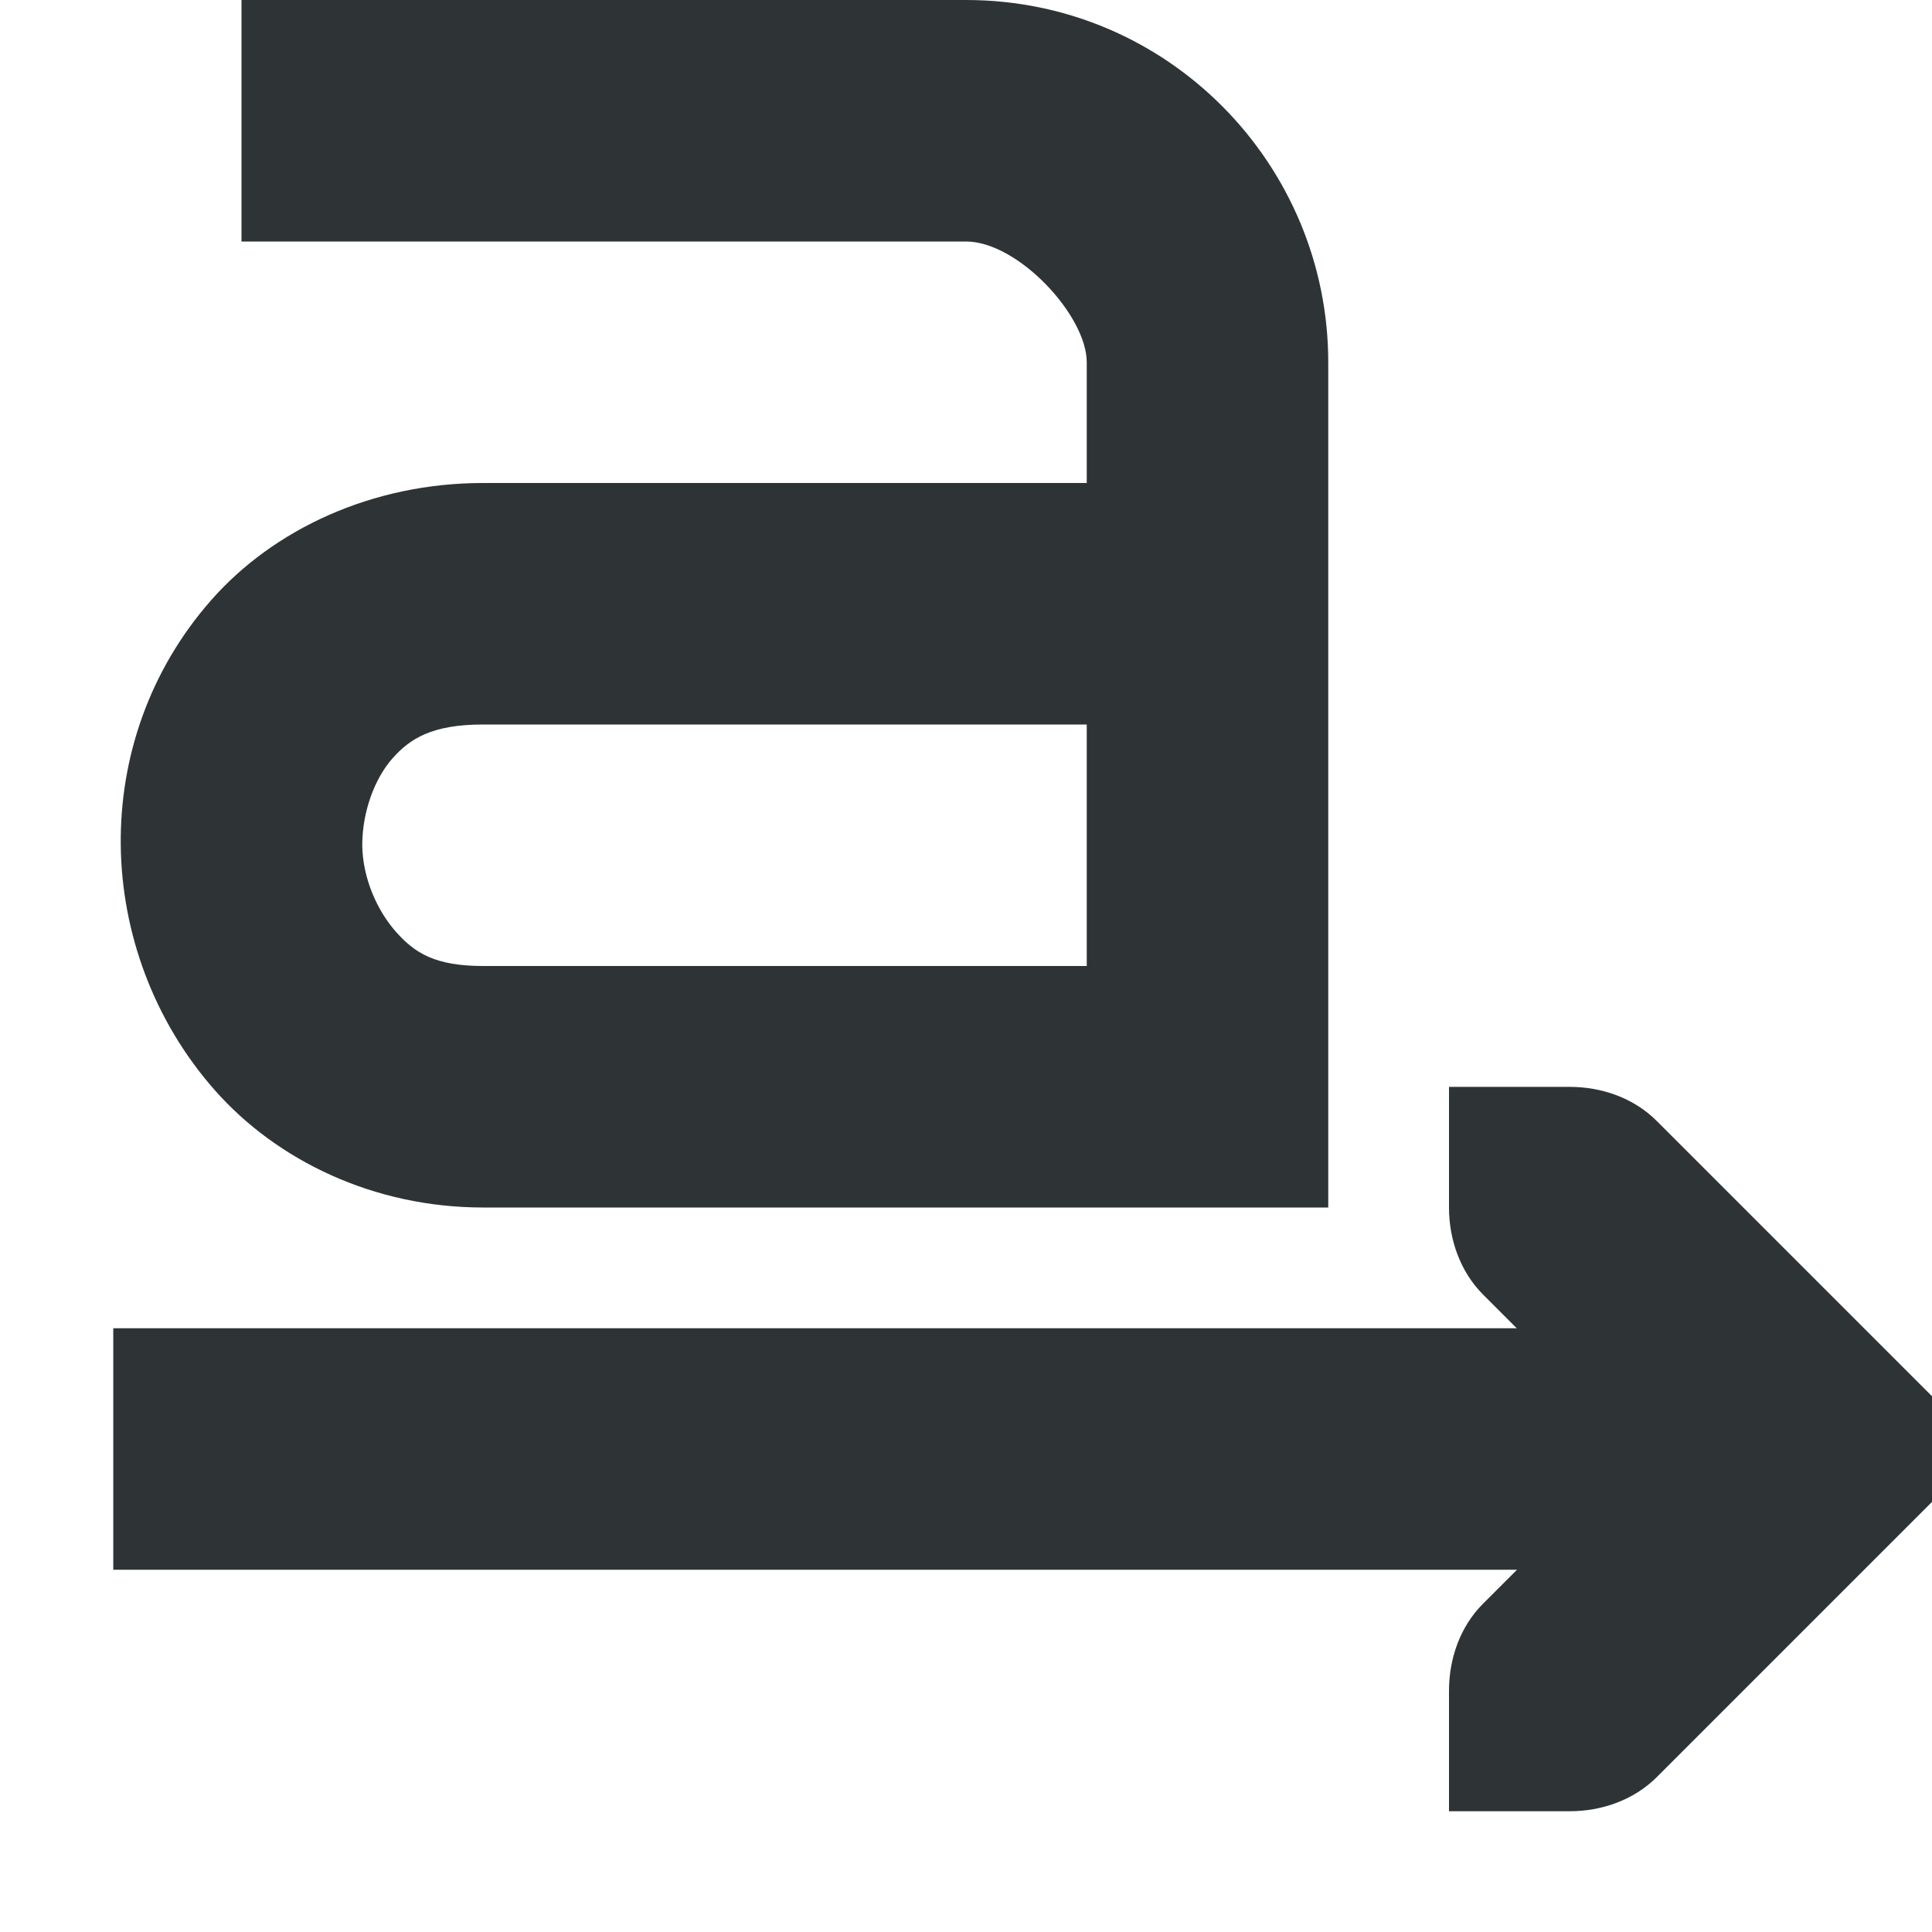
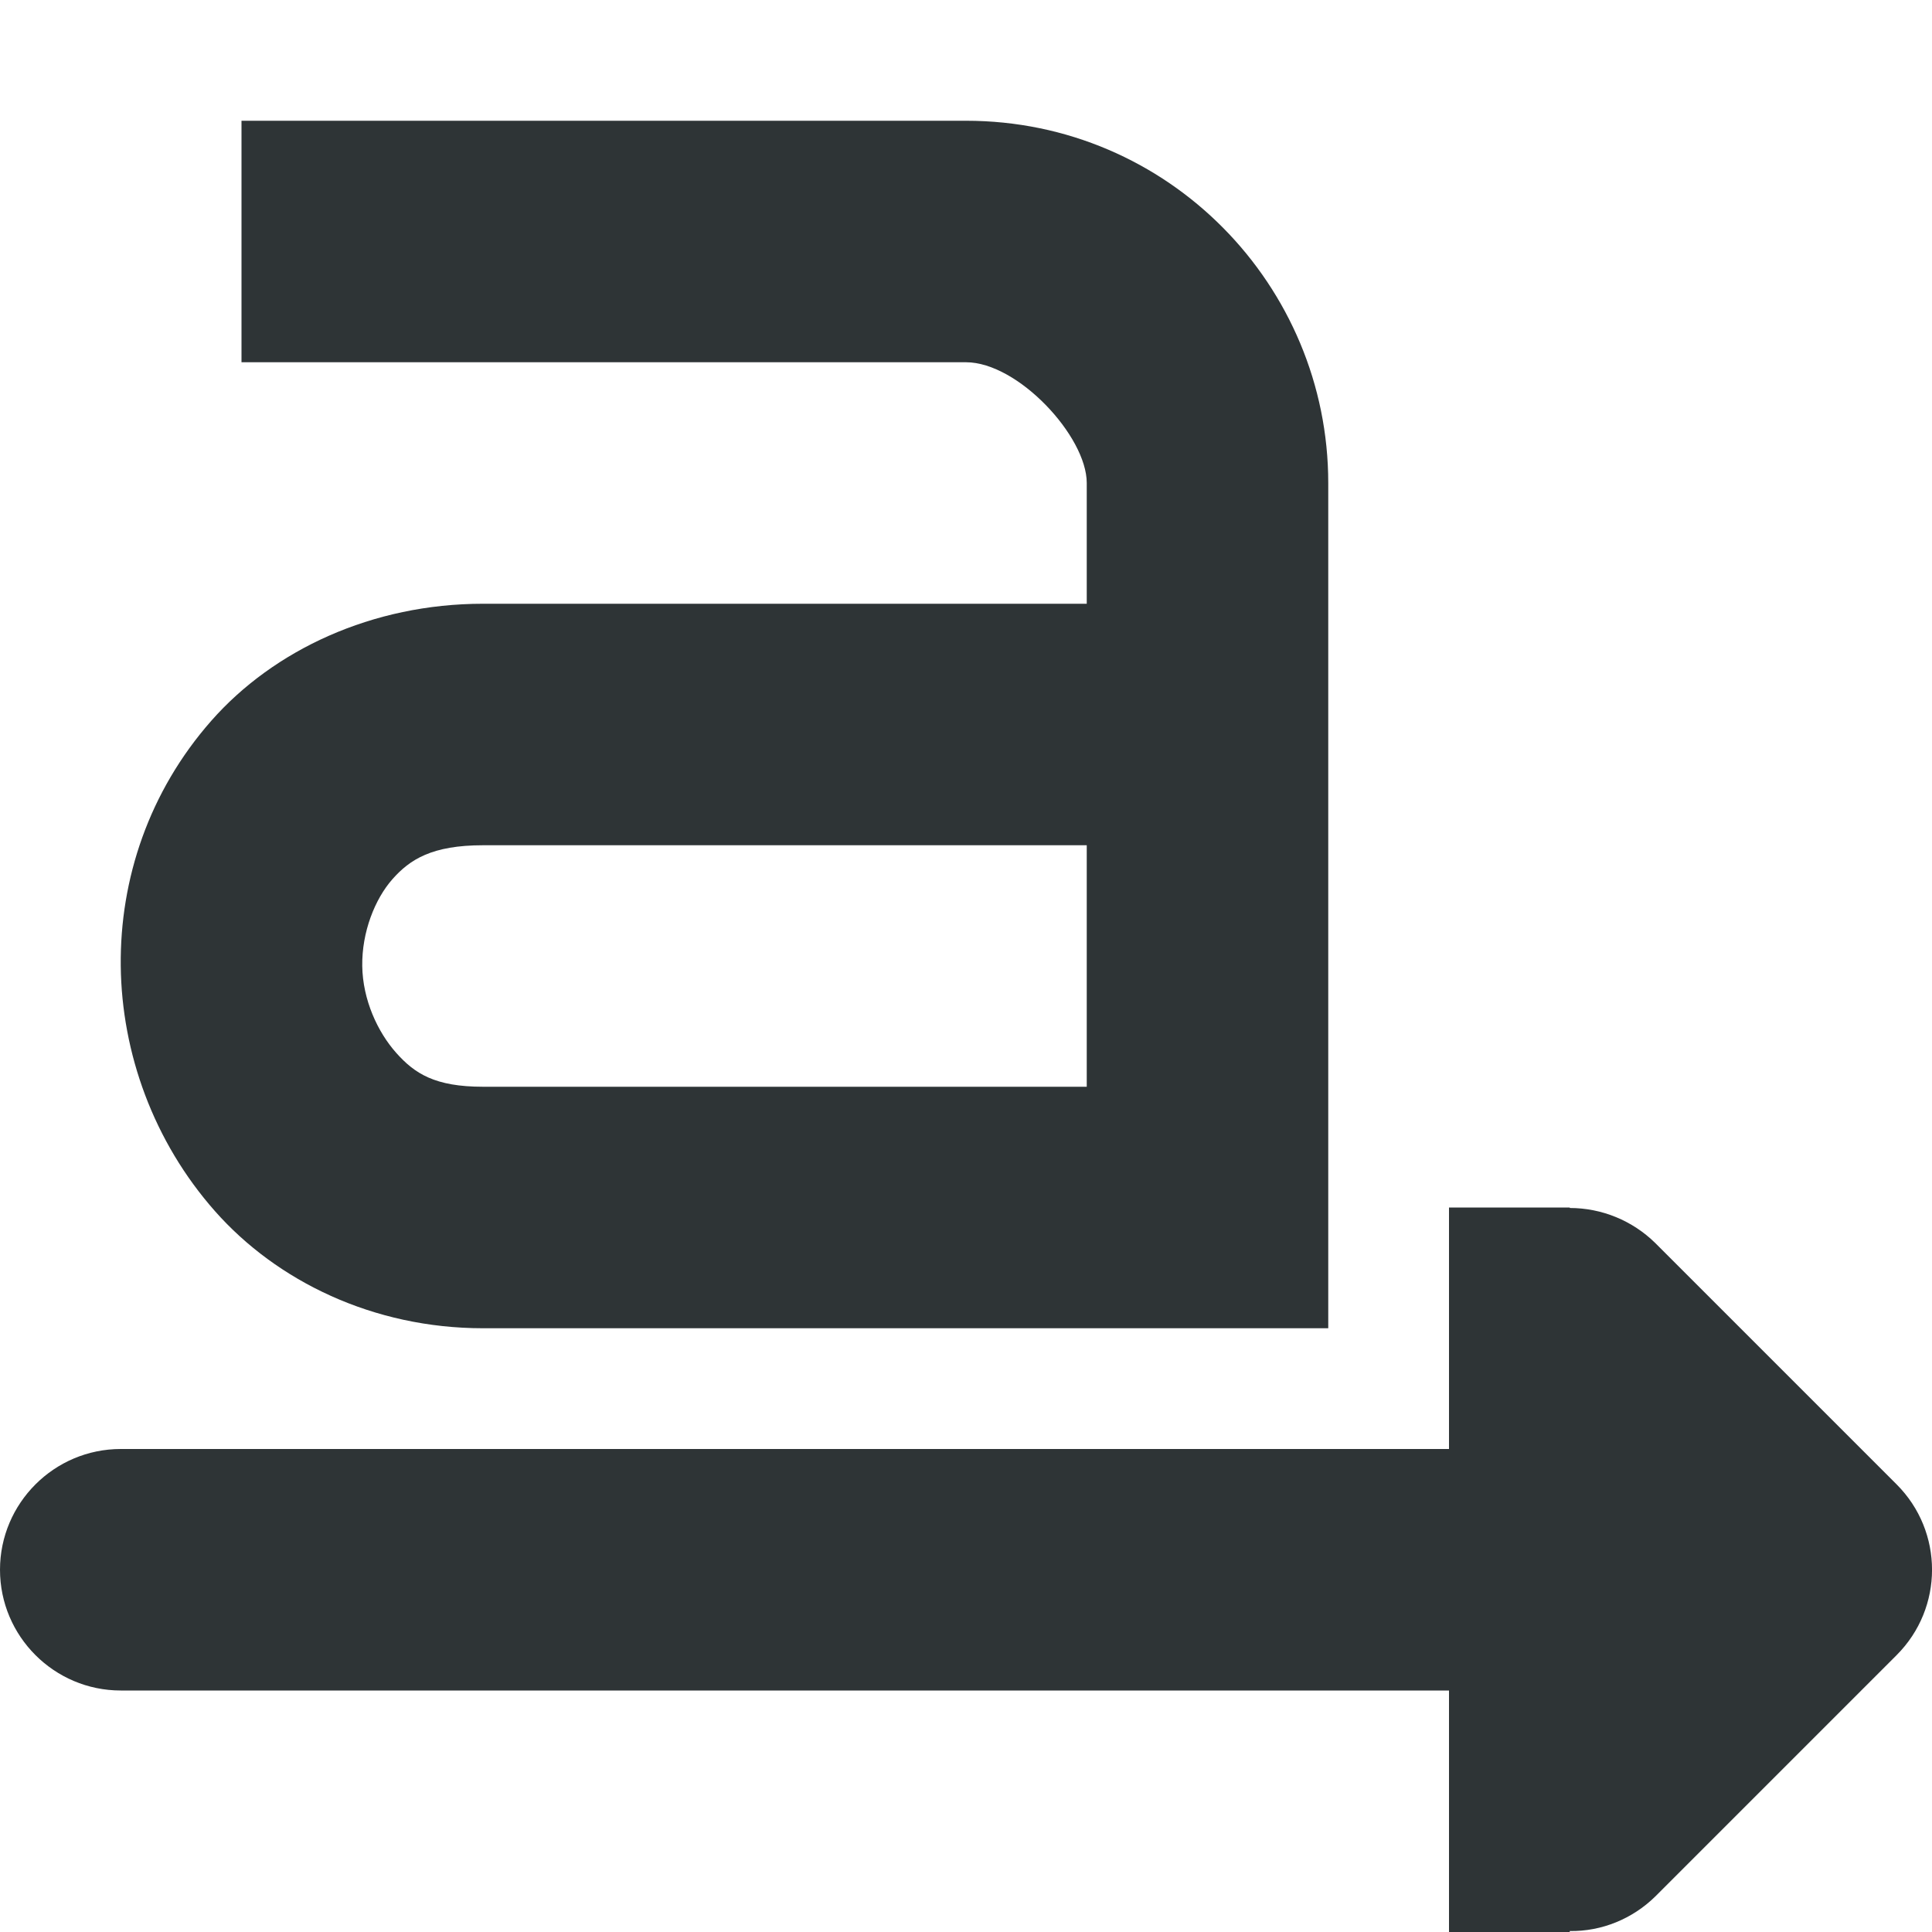
<svg xmlns="http://www.w3.org/2000/svg" height="16px" viewBox="0 0 16 16" width="16px">
-   <g fill="#2e3436">
-     <path d="m 2 0 v 2 h 6 c 0.43 0 1 0.613 1 1 v 1 h -5 c -0.918 0 -1.734 0.383 -2.25 0.969 s -0.758 1.312 -0.75 2.031 s 0.27 1.453 0.781 2.031 s 1.312 0.969 2.219 0.969 h 7 v -7 c 0 -1.633 -1.32 -3 -3 -3 z m 2 6 h 5 v 2 h -5 c -0.398 0 -0.566 -0.109 -0.719 -0.281 s -0.277 -0.438 -0.281 -0.719 c 0 -0.281 0.105 -0.555 0.25 -0.719 s 0.328 -0.281 0.75 -0.281 z m 0 0" />
-     <path d="m 12 15 h 1 c 0.266 0 0.531 -0.094 0.719 -0.281 l 2.281 -2.281 v -0.875 l -2.281 -2.281 c -0.188 -0.188 -0.453 -0.281 -0.719 -0.281 h -1 v 1 c 0 0.266 0.094 0.531 0.281 0.719 l 1.281 1.281 l -1.281 1.281 c -0.188 0.188 -0.281 0.453 -0.281 0.719 z m 0 0" />
-     <path d="m 0.938 11 v 2 h 13.062 v -2 z m 0 0" />
-   </g>
+   <path d="m 2 1 v 2 h 6 c 0.43 0 1 0.613 1 1 v 1 h -5 c -0.918 0 -1.734 0.383 -2.25 0.969 s -0.758 1.312 -0.75 2.031 s 0.27 1.453 0.781 2.031 s 1.309 0.969 2.219 0.969 h 7 v -7 c 0 -1.633 -1.32 -3 -3 -3 z m 2 6 h 5 v 2 h -5 c -0.398 0 -0.566 -0.109 -0.719 -0.281 s -0.277 -0.438 -0.281 -0.719 s 0.105 -0.555 0.25 -0.719 s 0.328 -0.281 0.75 -0.281 z m 8 3 v 2 h -11 c -0.551 0 -1 0.449 -1 1 s 0.449 1 1 1 h 11 v 2 h 1 v -0.008 c 0.266 0.004 0.52 -0.102 0.707 -0.285 l 2 -2 c 0.391 -0.391 0.391 -1.023 0 -1.414 l -2 -2 c -0.188 -0.184 -0.441 -0.289 -0.707 -0.289 v -0.004 z m 0 0" fill="#2e3436" />
</svg>
